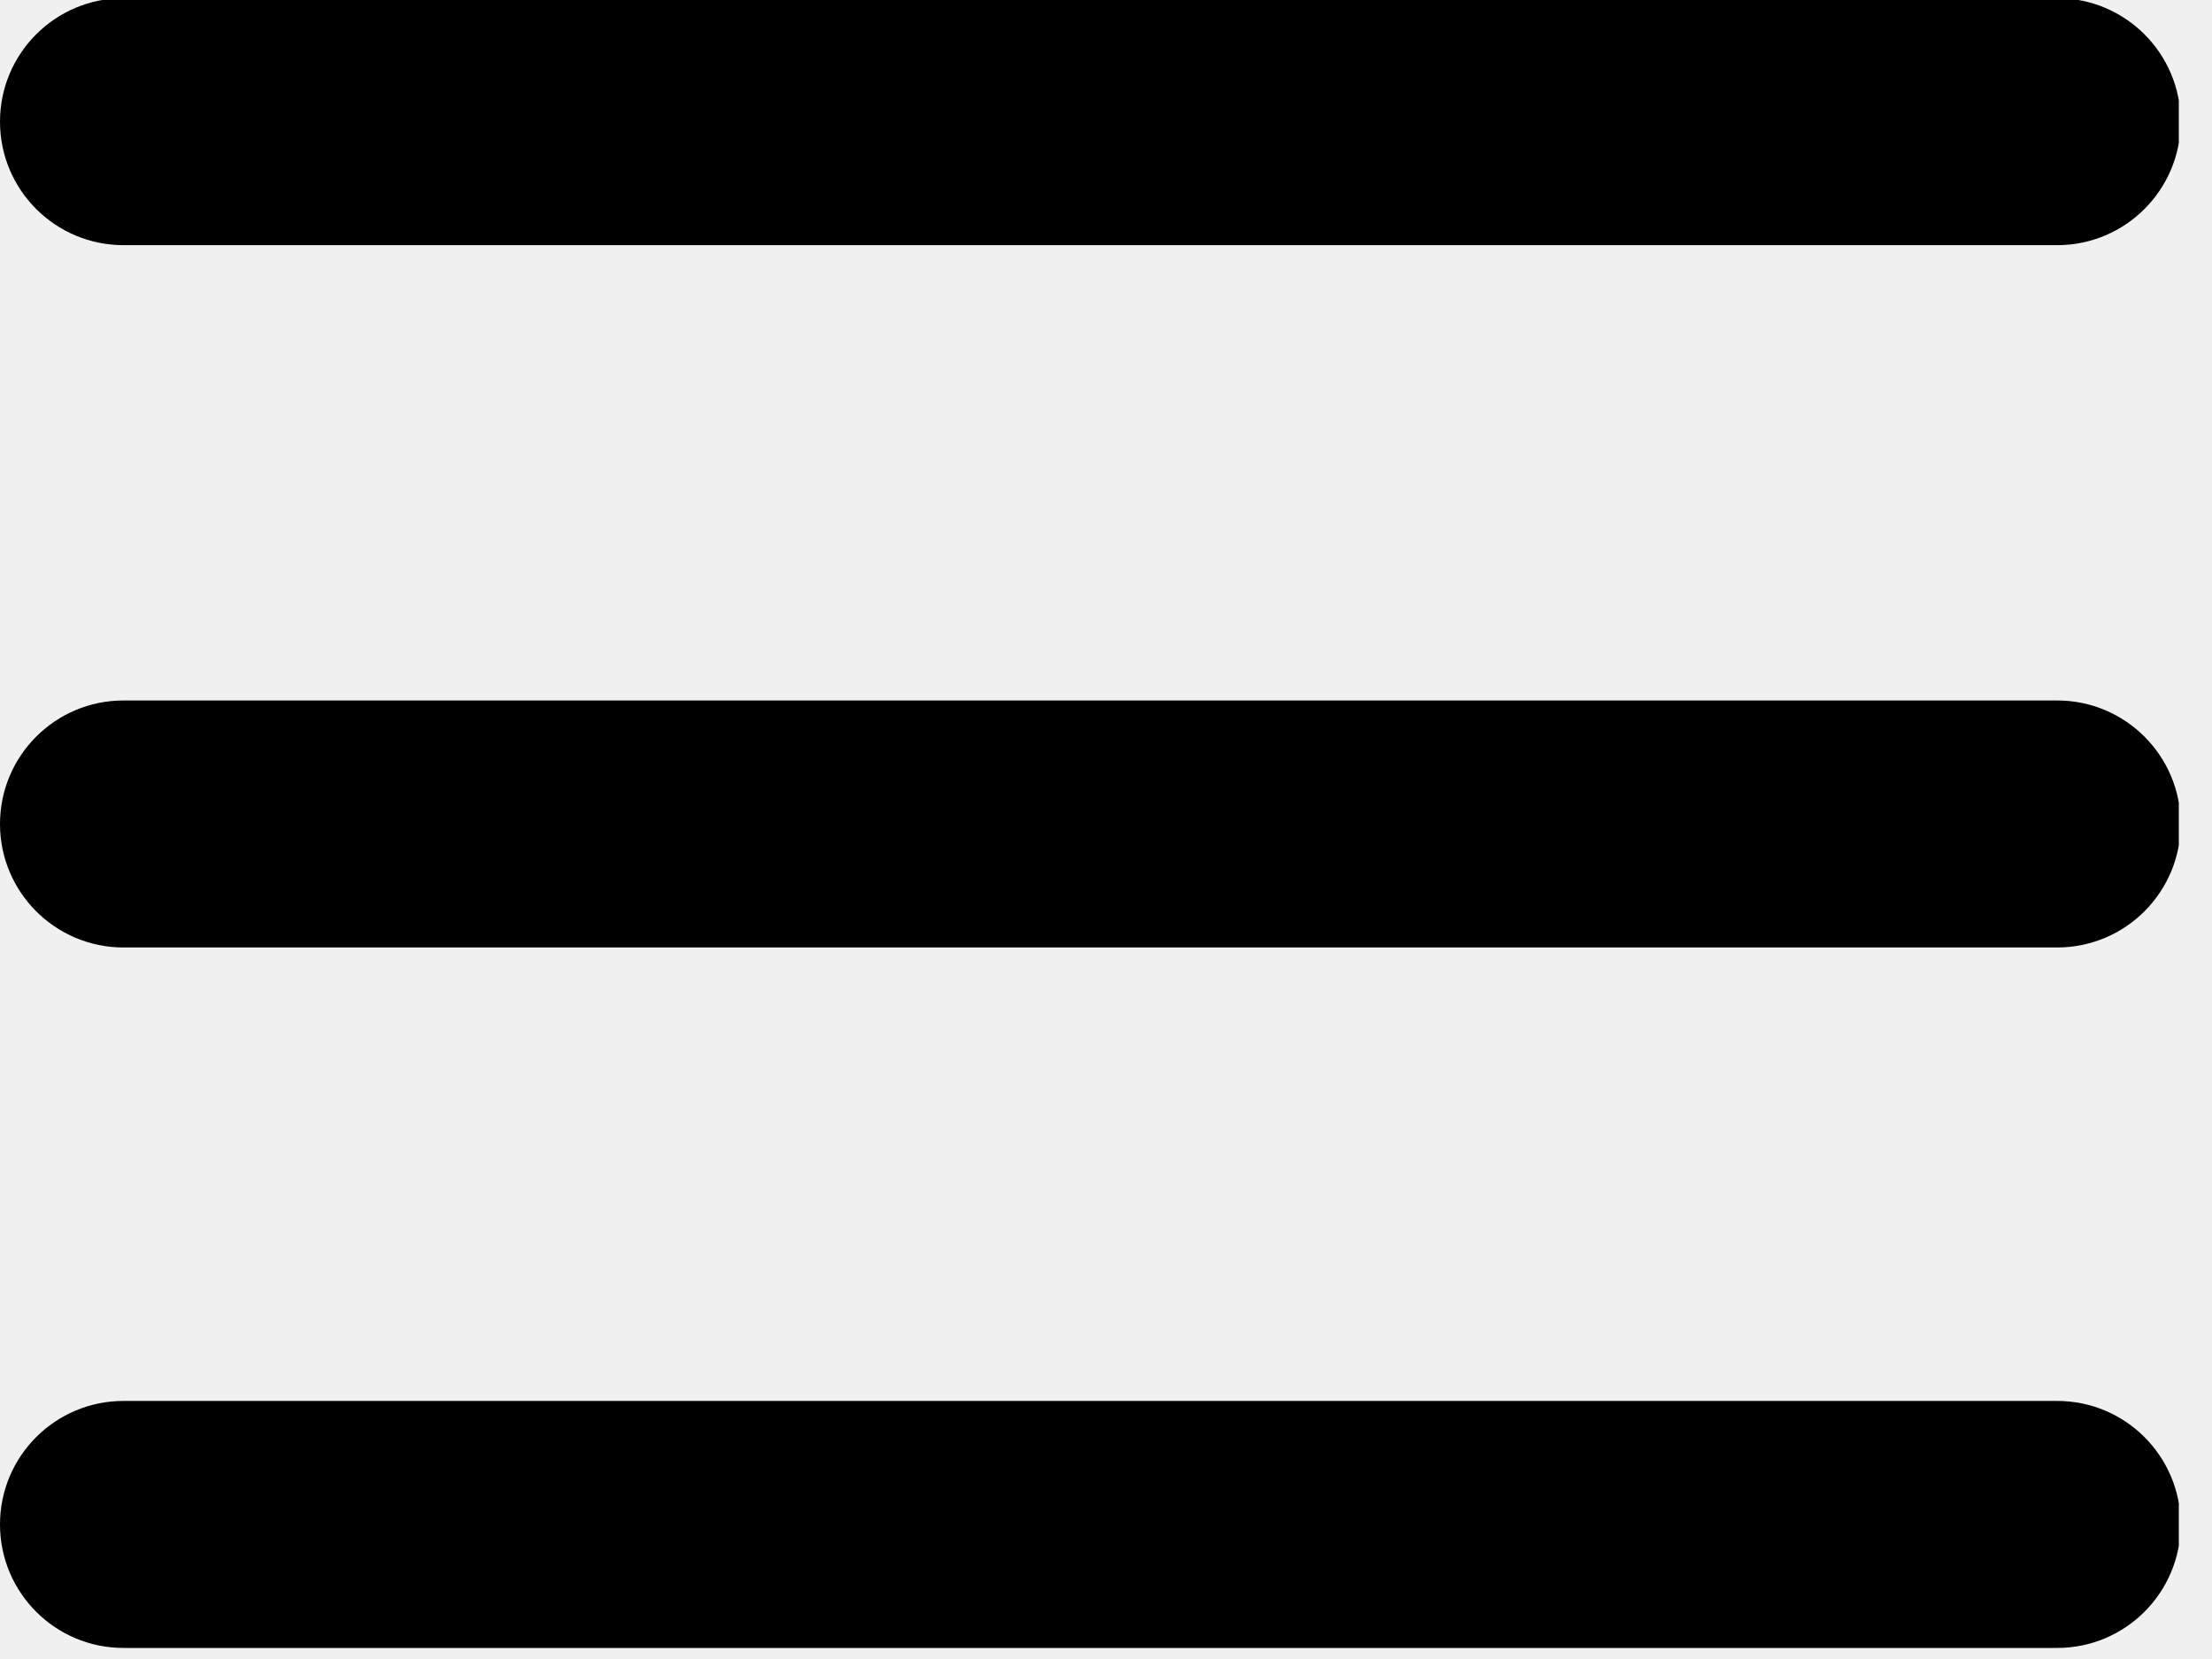
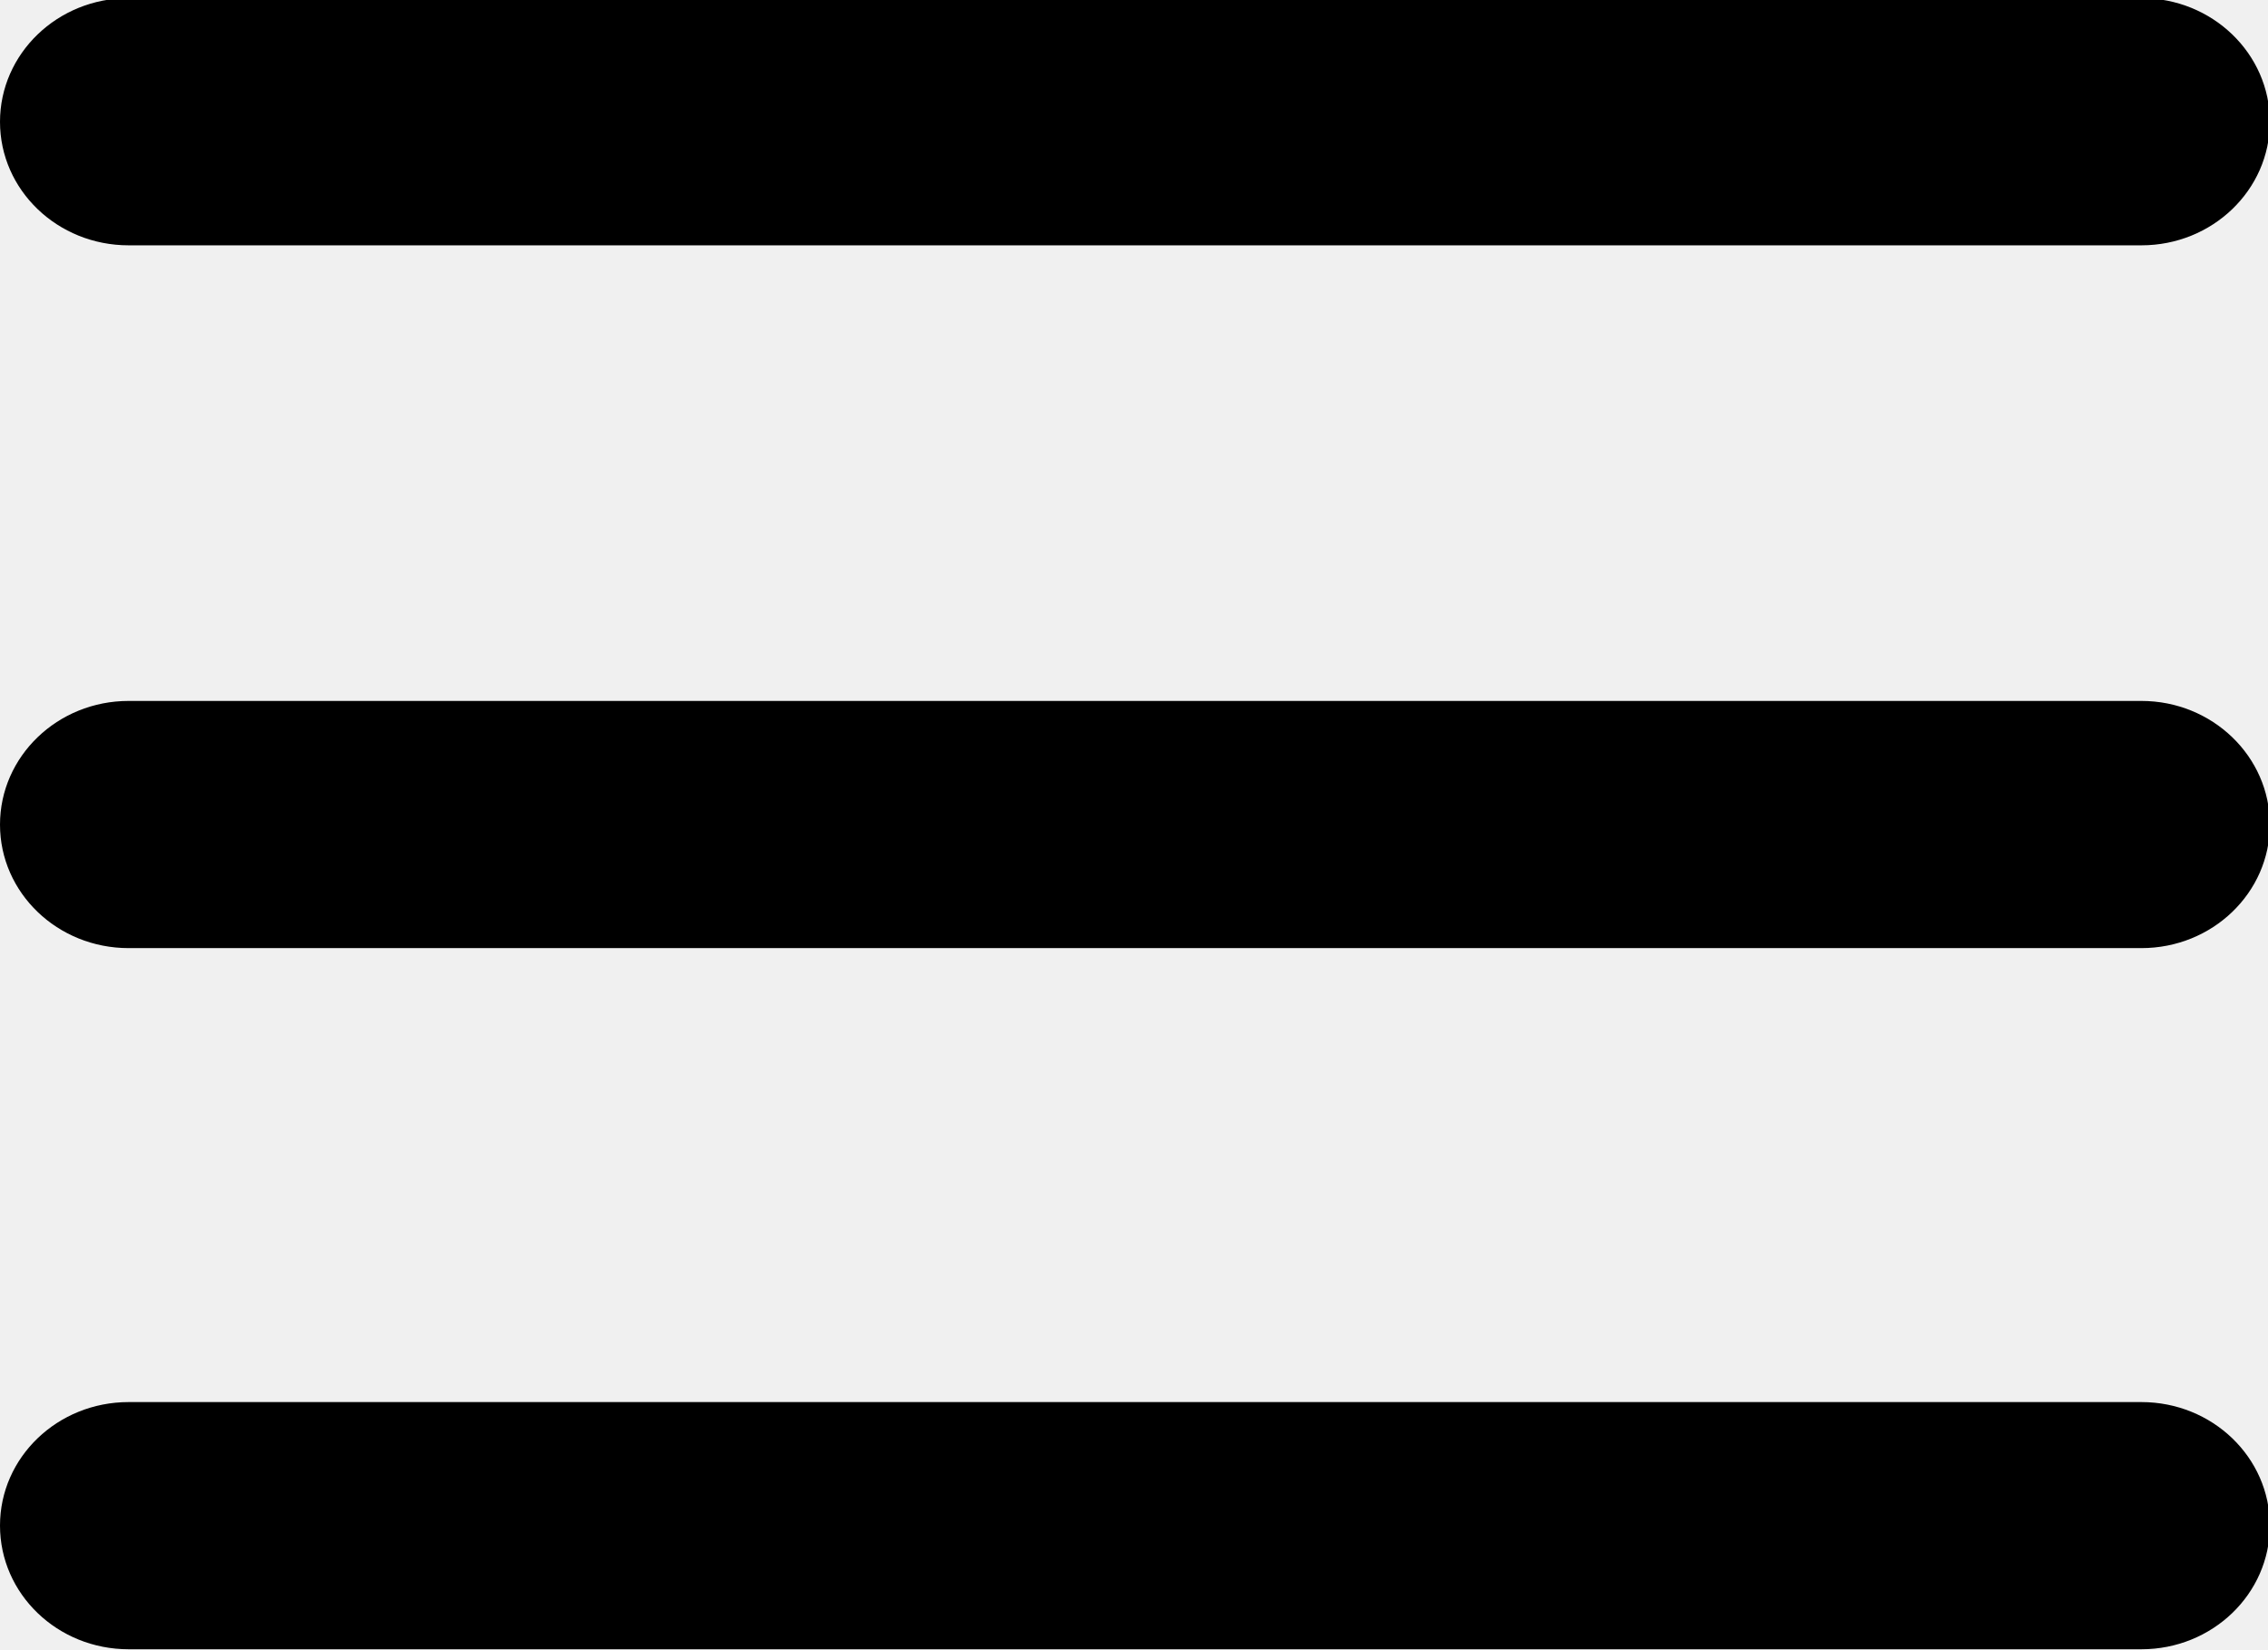
- <svg xmlns="http://www.w3.org/2000/svg" width="12" height="9" viewBox="0 0 12 9" fill="none">
+ <svg xmlns="http://www.w3.org/2000/svg" width="11" height="8" viewBox="0 0 11 8" fill="none">
  <g clip-path="url(#clip0_94_2)">
-     <path d="M11.15 1.33H0.67C0.3 1.33 0 1.03 0 0.66C0 0.29 0.3 -0.01 0.67 -0.01H11.16C11.53 -0.01 11.83 0.29 11.83 0.66C11.83 1.03 11.53 1.33 11.16 1.33H11.15Z" fill="black" />
-     <path d="M11.15 5.14H0.67C0.3 5.14 0 4.84 0 4.47C0 4.1 0.3 3.8 0.67 3.8H11.16C11.53 3.8 11.83 4.1 11.83 4.47C11.83 4.84 11.53 5.14 11.16 5.14H11.15Z" fill="black" />
-     <path d="M11.15 8.94H0.67C0.3 8.94 0 8.64 0 8.27C0 7.9 0.3 7.6 0.67 7.6H11.16C11.53 7.6 11.83 7.9 11.83 8.27C11.83 8.64 11.53 8.94 11.16 8.94H11.15Z" fill="black" />
+     <path d="M10.377 1.19H0.624C0.279 1.19 0 0.922 0 0.591C0 0.26 0.279 -0.009 0.624 -0.009H10.386C10.73 -0.009 11.009 0.26 11.009 0.591C11.009 0.922 10.73 1.19 10.386 1.19H10.377Z" fill="black" />
+     <path d="M10.377 4.599H0.624C0.279 4.599 0 4.331 0 4C0 3.669 0.279 3.4 0.624 3.4H10.386C10.73 3.4 11.009 3.669 11.009 4C11.009 4.331 10.73 4.599 10.386 4.599H10.377Z" fill="black" />
+     <path d="M10.377 8H0.624C0.279 8 0 7.732 0 7.4C0 7.069 0.279 6.801 0.624 6.801H10.386C10.73 6.801 11.009 7.069 11.009 7.4C11.009 7.732 10.73 8 10.386 8H10.377Z" fill="black" />
  </g>
  <defs>
    <clipPath id="clip0_94_2">
-       <rect width="11.82" height="8.94" fill="white" />
+       <rect width="11" height="8" fill="white" />
    </clipPath>
  </defs>
</svg>
